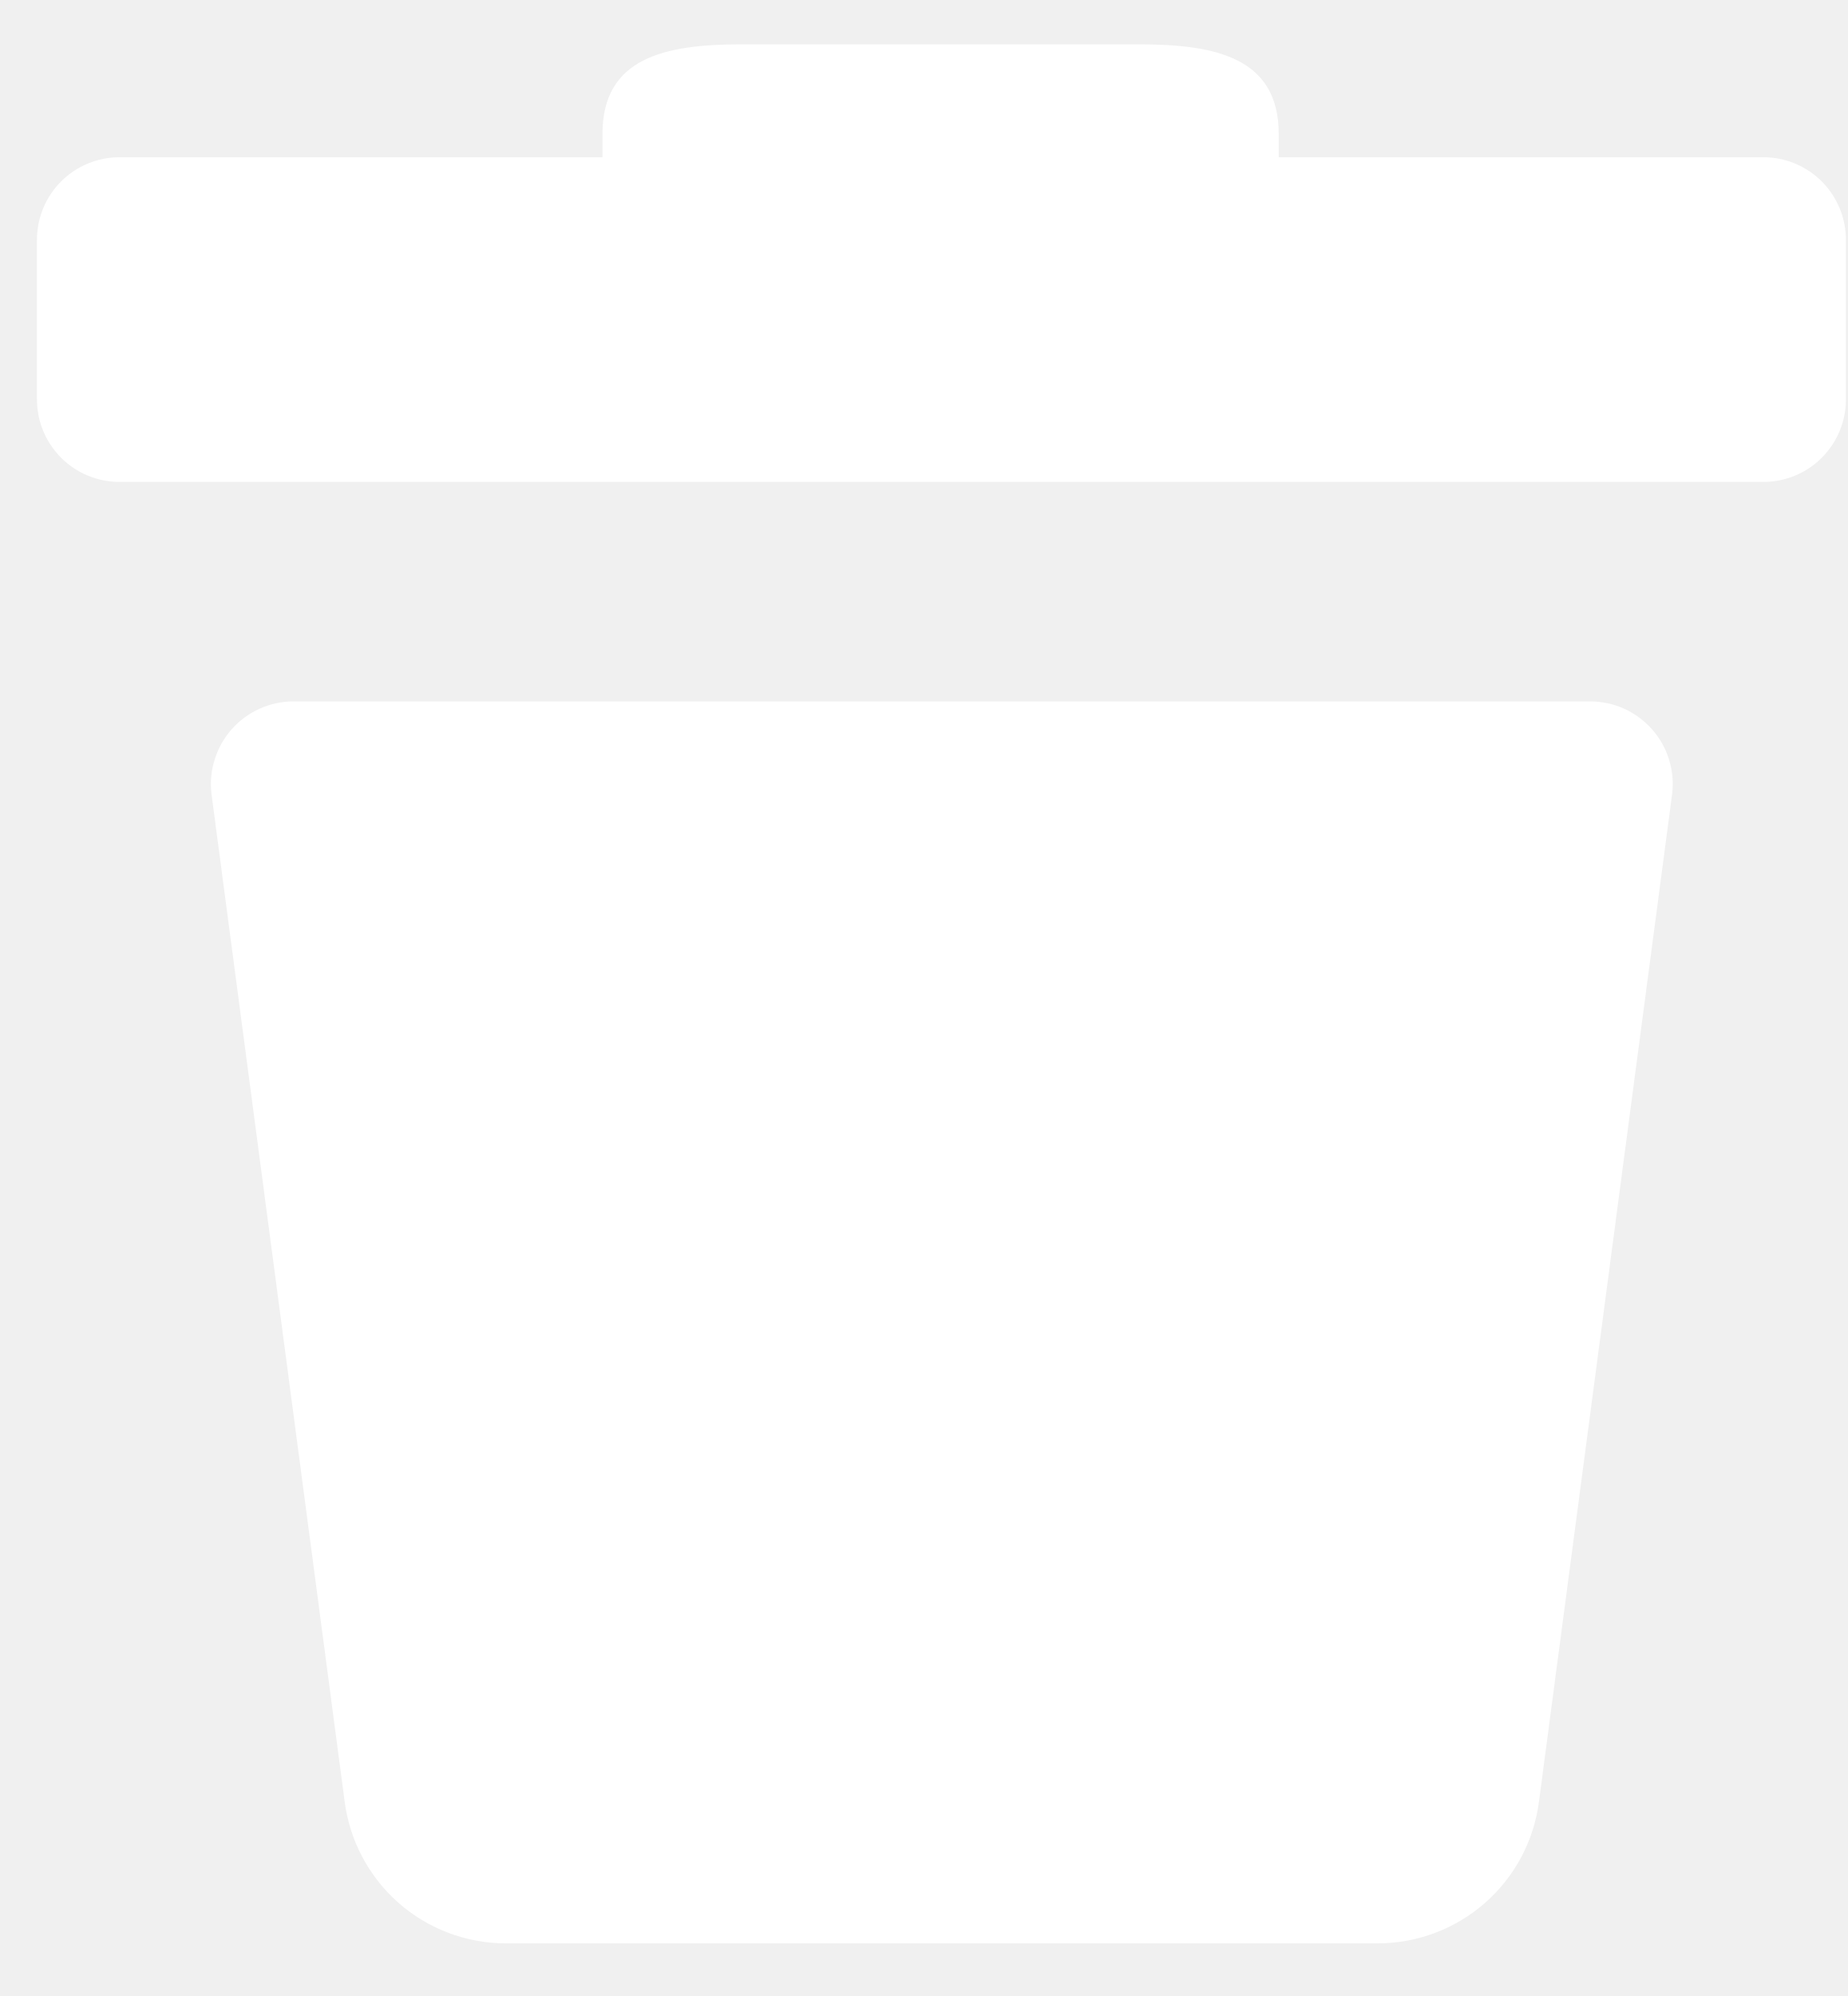
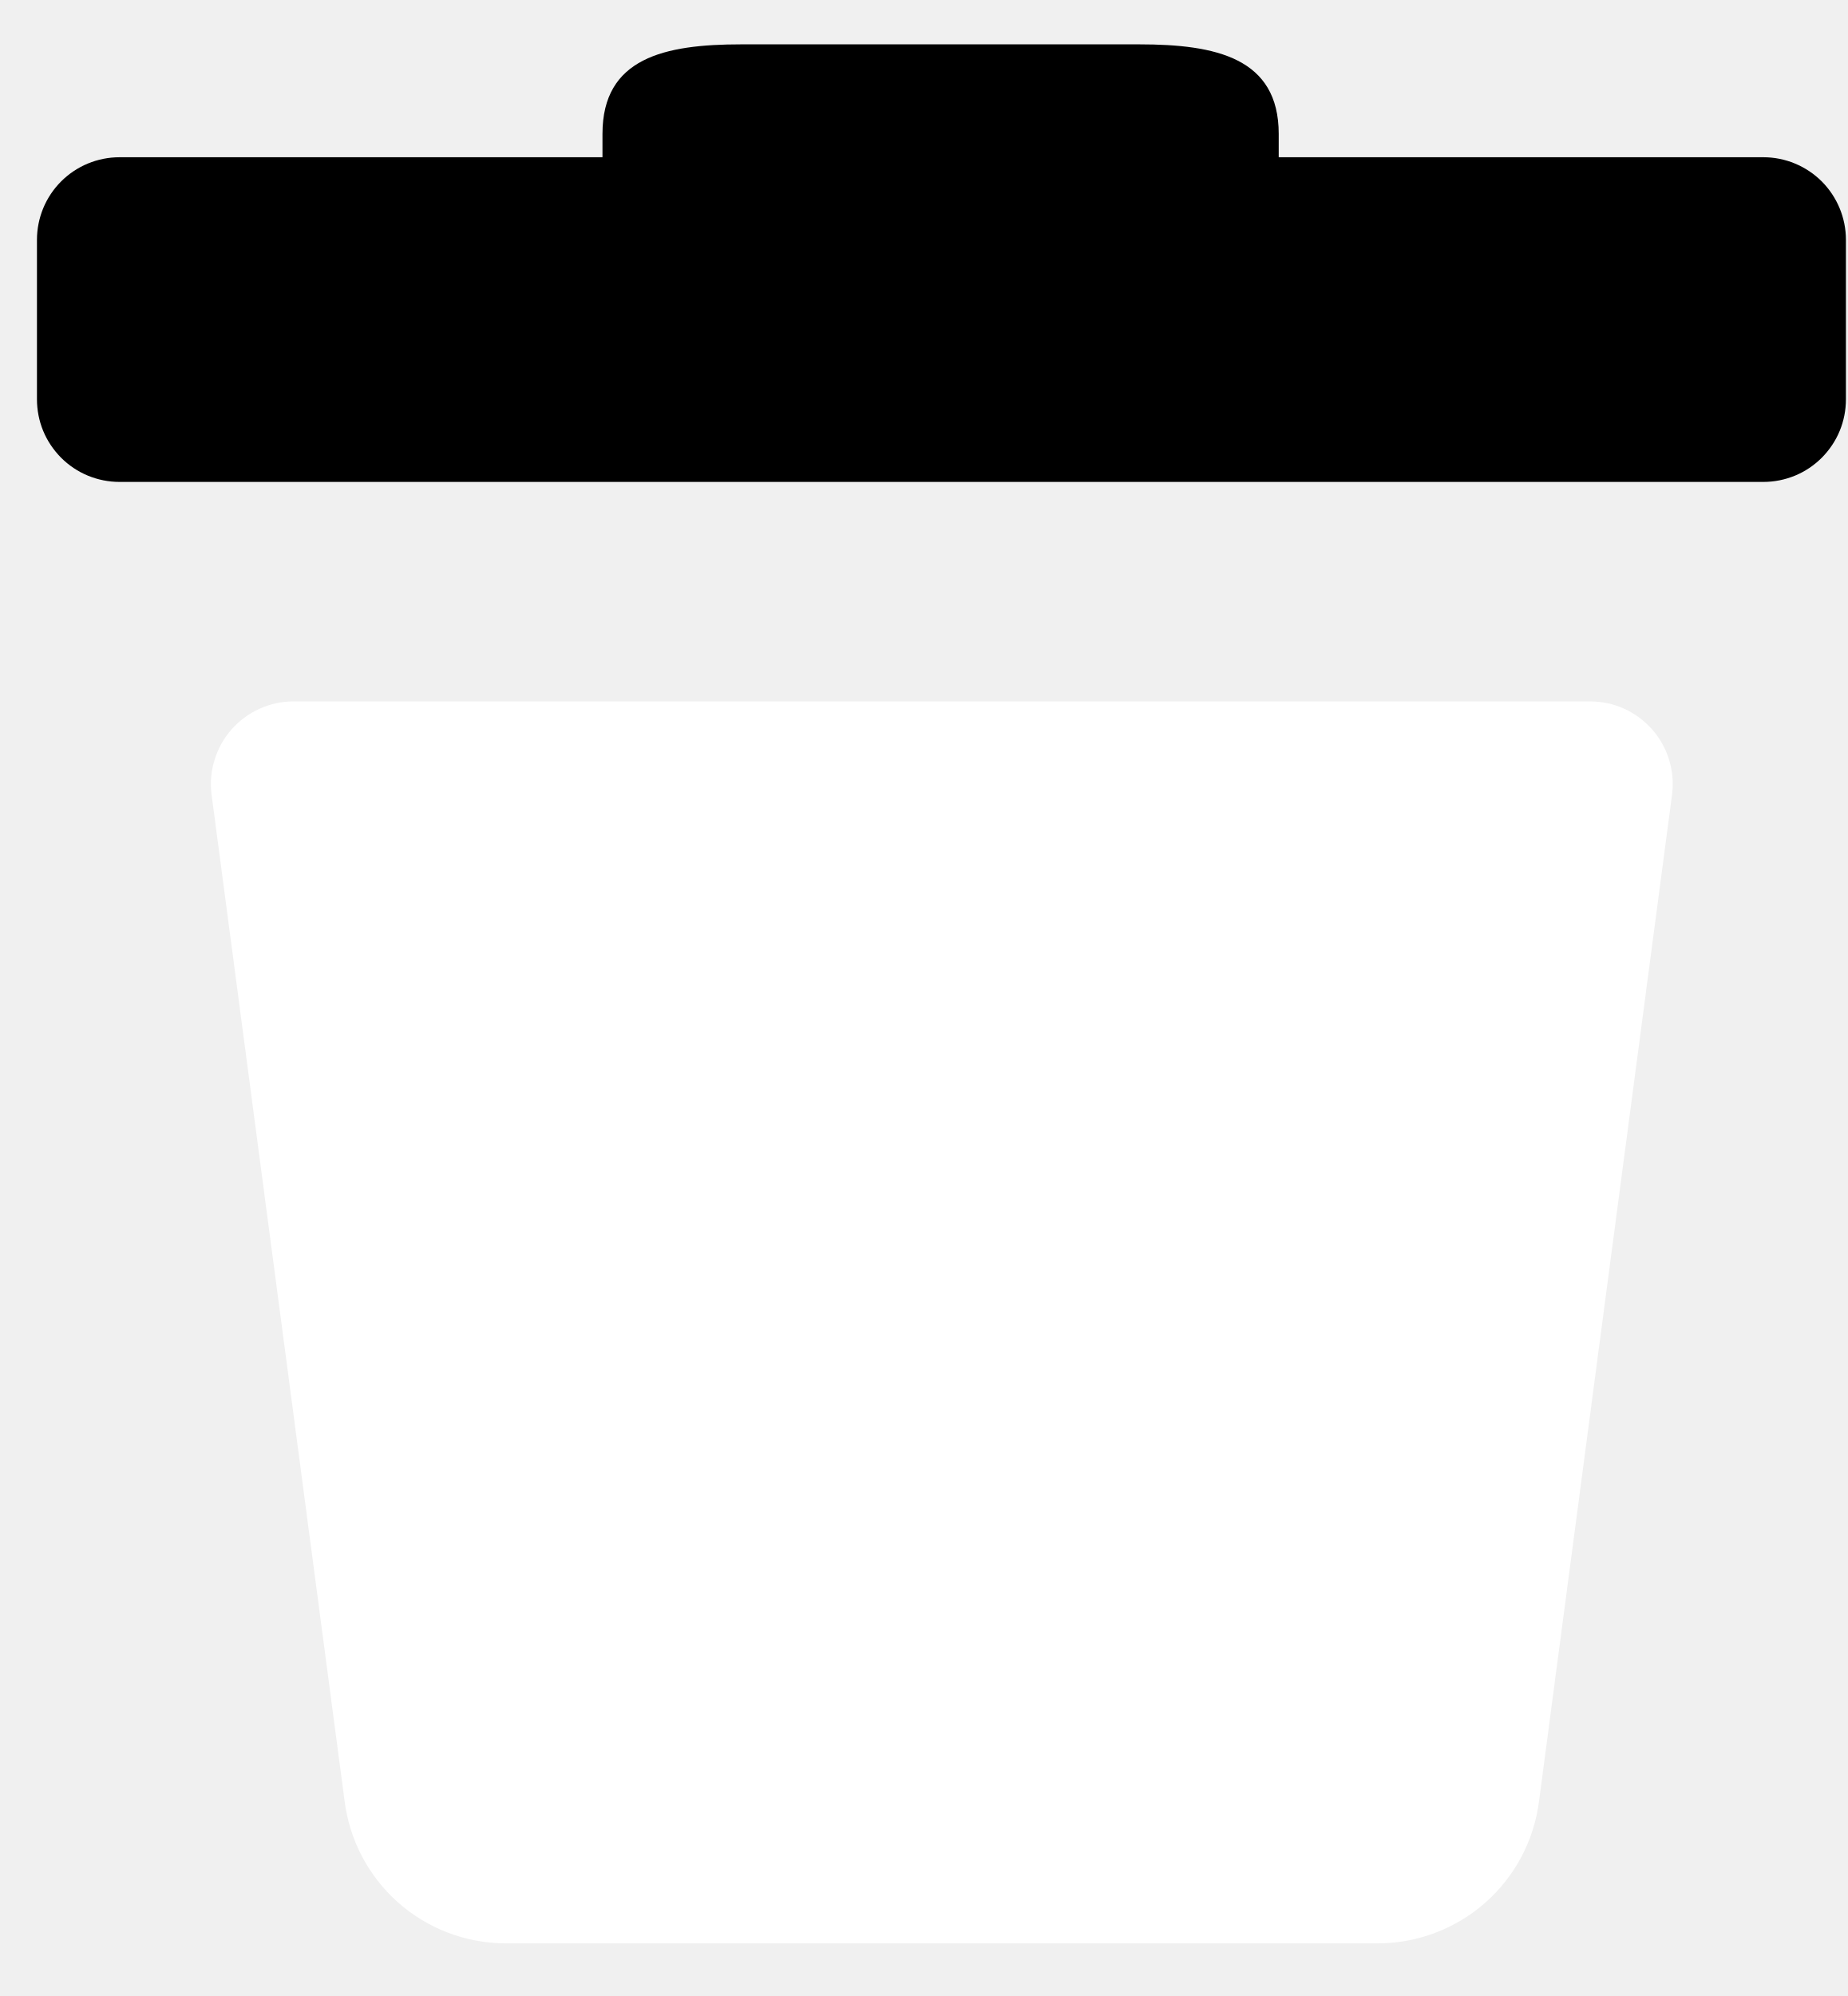
<svg xmlns="http://www.w3.org/2000/svg" width="25" height="27" viewBox="0 0 25 27" fill="none">
-   <path d="M23.857 2.127H17.3V1.811C17.3 0.783 16.45 0.6 15.415 0.6H10.026C8.991 0.6 8.151 0.783 8.151 1.811V2.127H1.617C1.47 2.127 1.325 2.156 1.189 2.212C1.054 2.268 0.931 2.35 0.827 2.454C0.723 2.558 0.641 2.681 0.585 2.816C0.529 2.952 0.5 3.097 0.5 3.244V5.4C0.5 5.547 0.528 5.692 0.584 5.828C0.64 5.964 0.723 6.087 0.826 6.191C0.93 6.295 1.053 6.378 1.189 6.434C1.325 6.49 1.47 6.519 1.617 6.519H23.857C24.004 6.519 24.149 6.49 24.285 6.434C24.421 6.378 24.544 6.295 24.648 6.191C24.751 6.087 24.834 5.964 24.89 5.828C24.946 5.692 24.974 5.547 24.974 5.4V3.244C24.974 2.948 24.856 2.664 24.647 2.454C24.437 2.245 24.153 2.127 23.857 2.127Z" fill="white" />
+   <path d="M23.857 2.127H17.3V1.811C17.3 0.783 16.45 0.6 15.415 0.6H10.026C8.991 0.6 8.151 0.783 8.151 1.811V2.127H1.617C1.47 2.127 1.325 2.156 1.189 2.212C1.054 2.268 0.931 2.35 0.827 2.454C0.723 2.558 0.641 2.681 0.585 2.816C0.529 2.952 0.5 3.097 0.5 3.244V5.4C0.5 5.547 0.528 5.692 0.584 5.828C0.64 5.964 0.723 6.087 0.826 6.191C0.93 6.295 1.053 6.378 1.189 6.434C1.325 6.49 1.47 6.519 1.617 6.519H23.857C24.004 6.519 24.149 6.49 24.285 6.434C24.421 6.378 24.544 6.295 24.648 6.191C24.751 6.087 24.834 5.964 24.89 5.828C24.946 5.692 24.974 5.547 24.974 5.4V3.244C24.974 2.948 24.856 2.664 24.647 2.454C24.437 2.245 24.153 2.127 23.857 2.127Z" fill="currentColor" />
  <path d="M21.512 9.488H3.962C3.804 9.489 3.649 9.524 3.505 9.59C3.362 9.656 3.234 9.751 3.13 9.87C3.026 9.989 2.949 10.128 2.903 10.279C2.856 10.43 2.842 10.588 2.862 10.745L4.662 24.363C4.729 24.892 4.986 25.38 5.385 25.734C5.784 26.088 6.298 26.285 6.832 26.288H18.642C19.177 26.287 19.694 26.091 20.095 25.737C20.497 25.383 20.755 24.894 20.822 24.363L22.622 10.745C22.642 10.588 22.628 10.428 22.581 10.276C22.535 10.124 22.456 9.985 22.351 9.866C22.246 9.747 22.117 9.652 21.972 9.586C21.828 9.521 21.671 9.488 21.512 9.488V9.488Z" fill="white" />
</svg>
